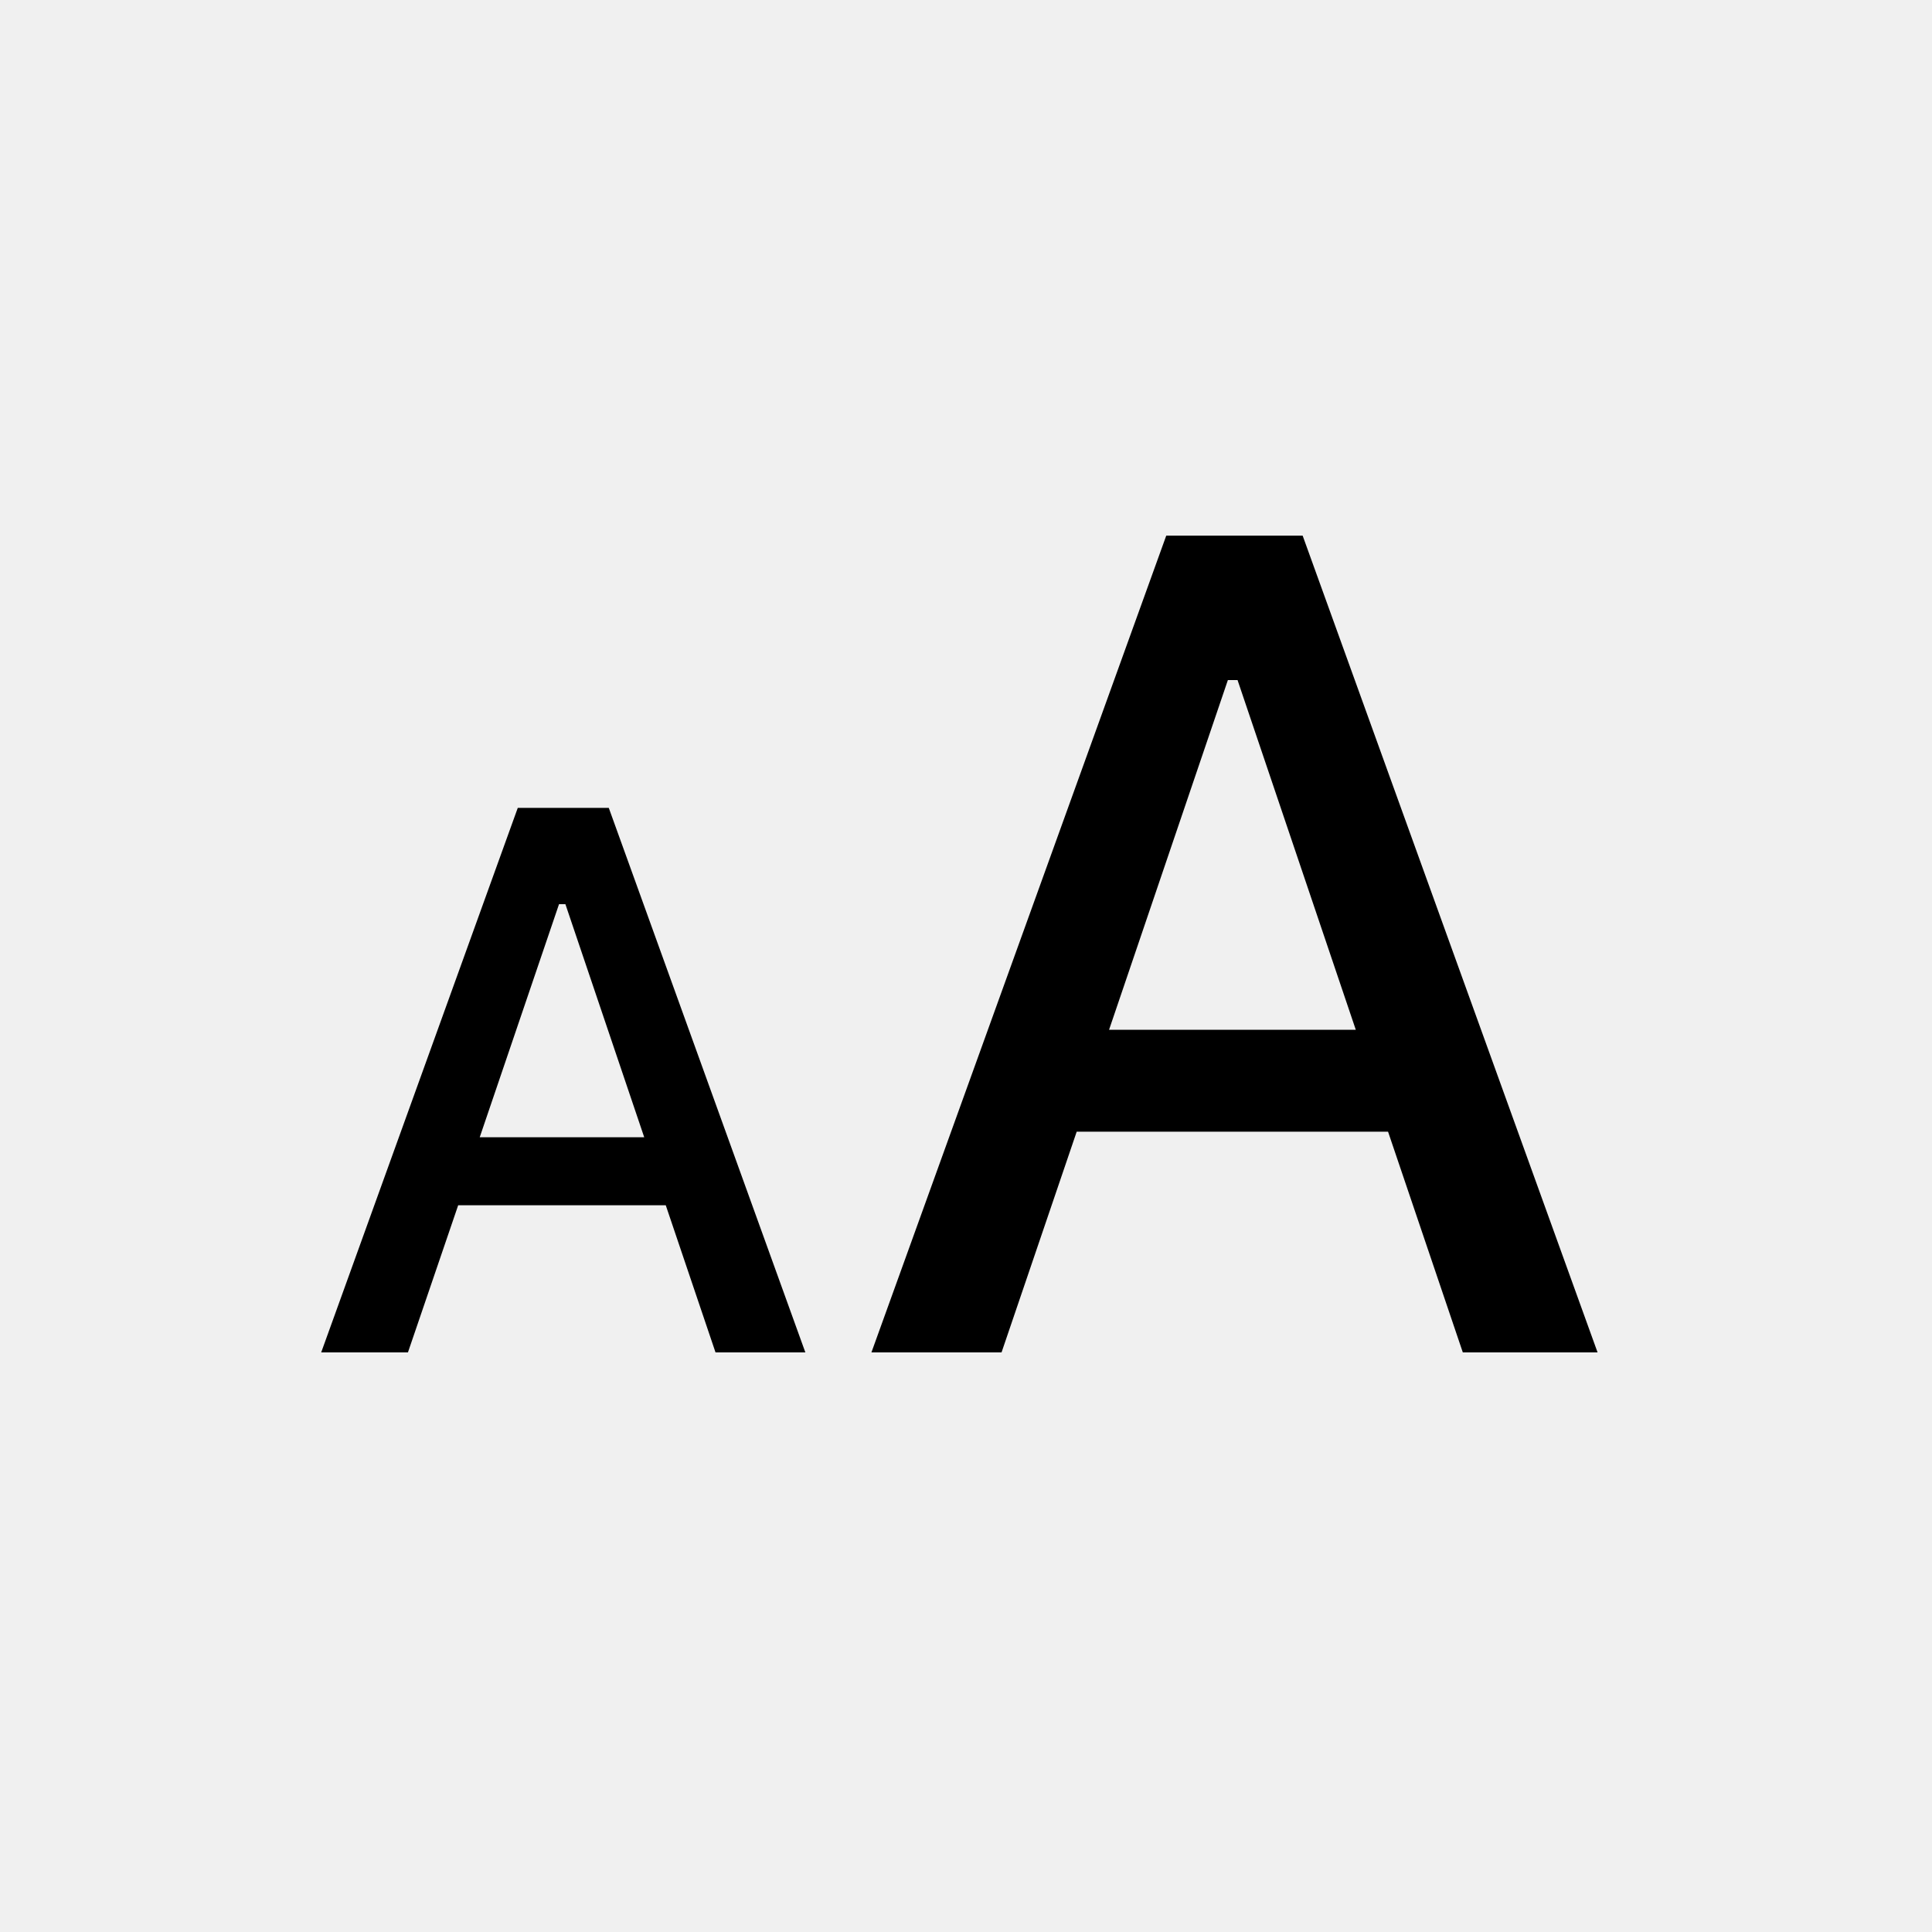
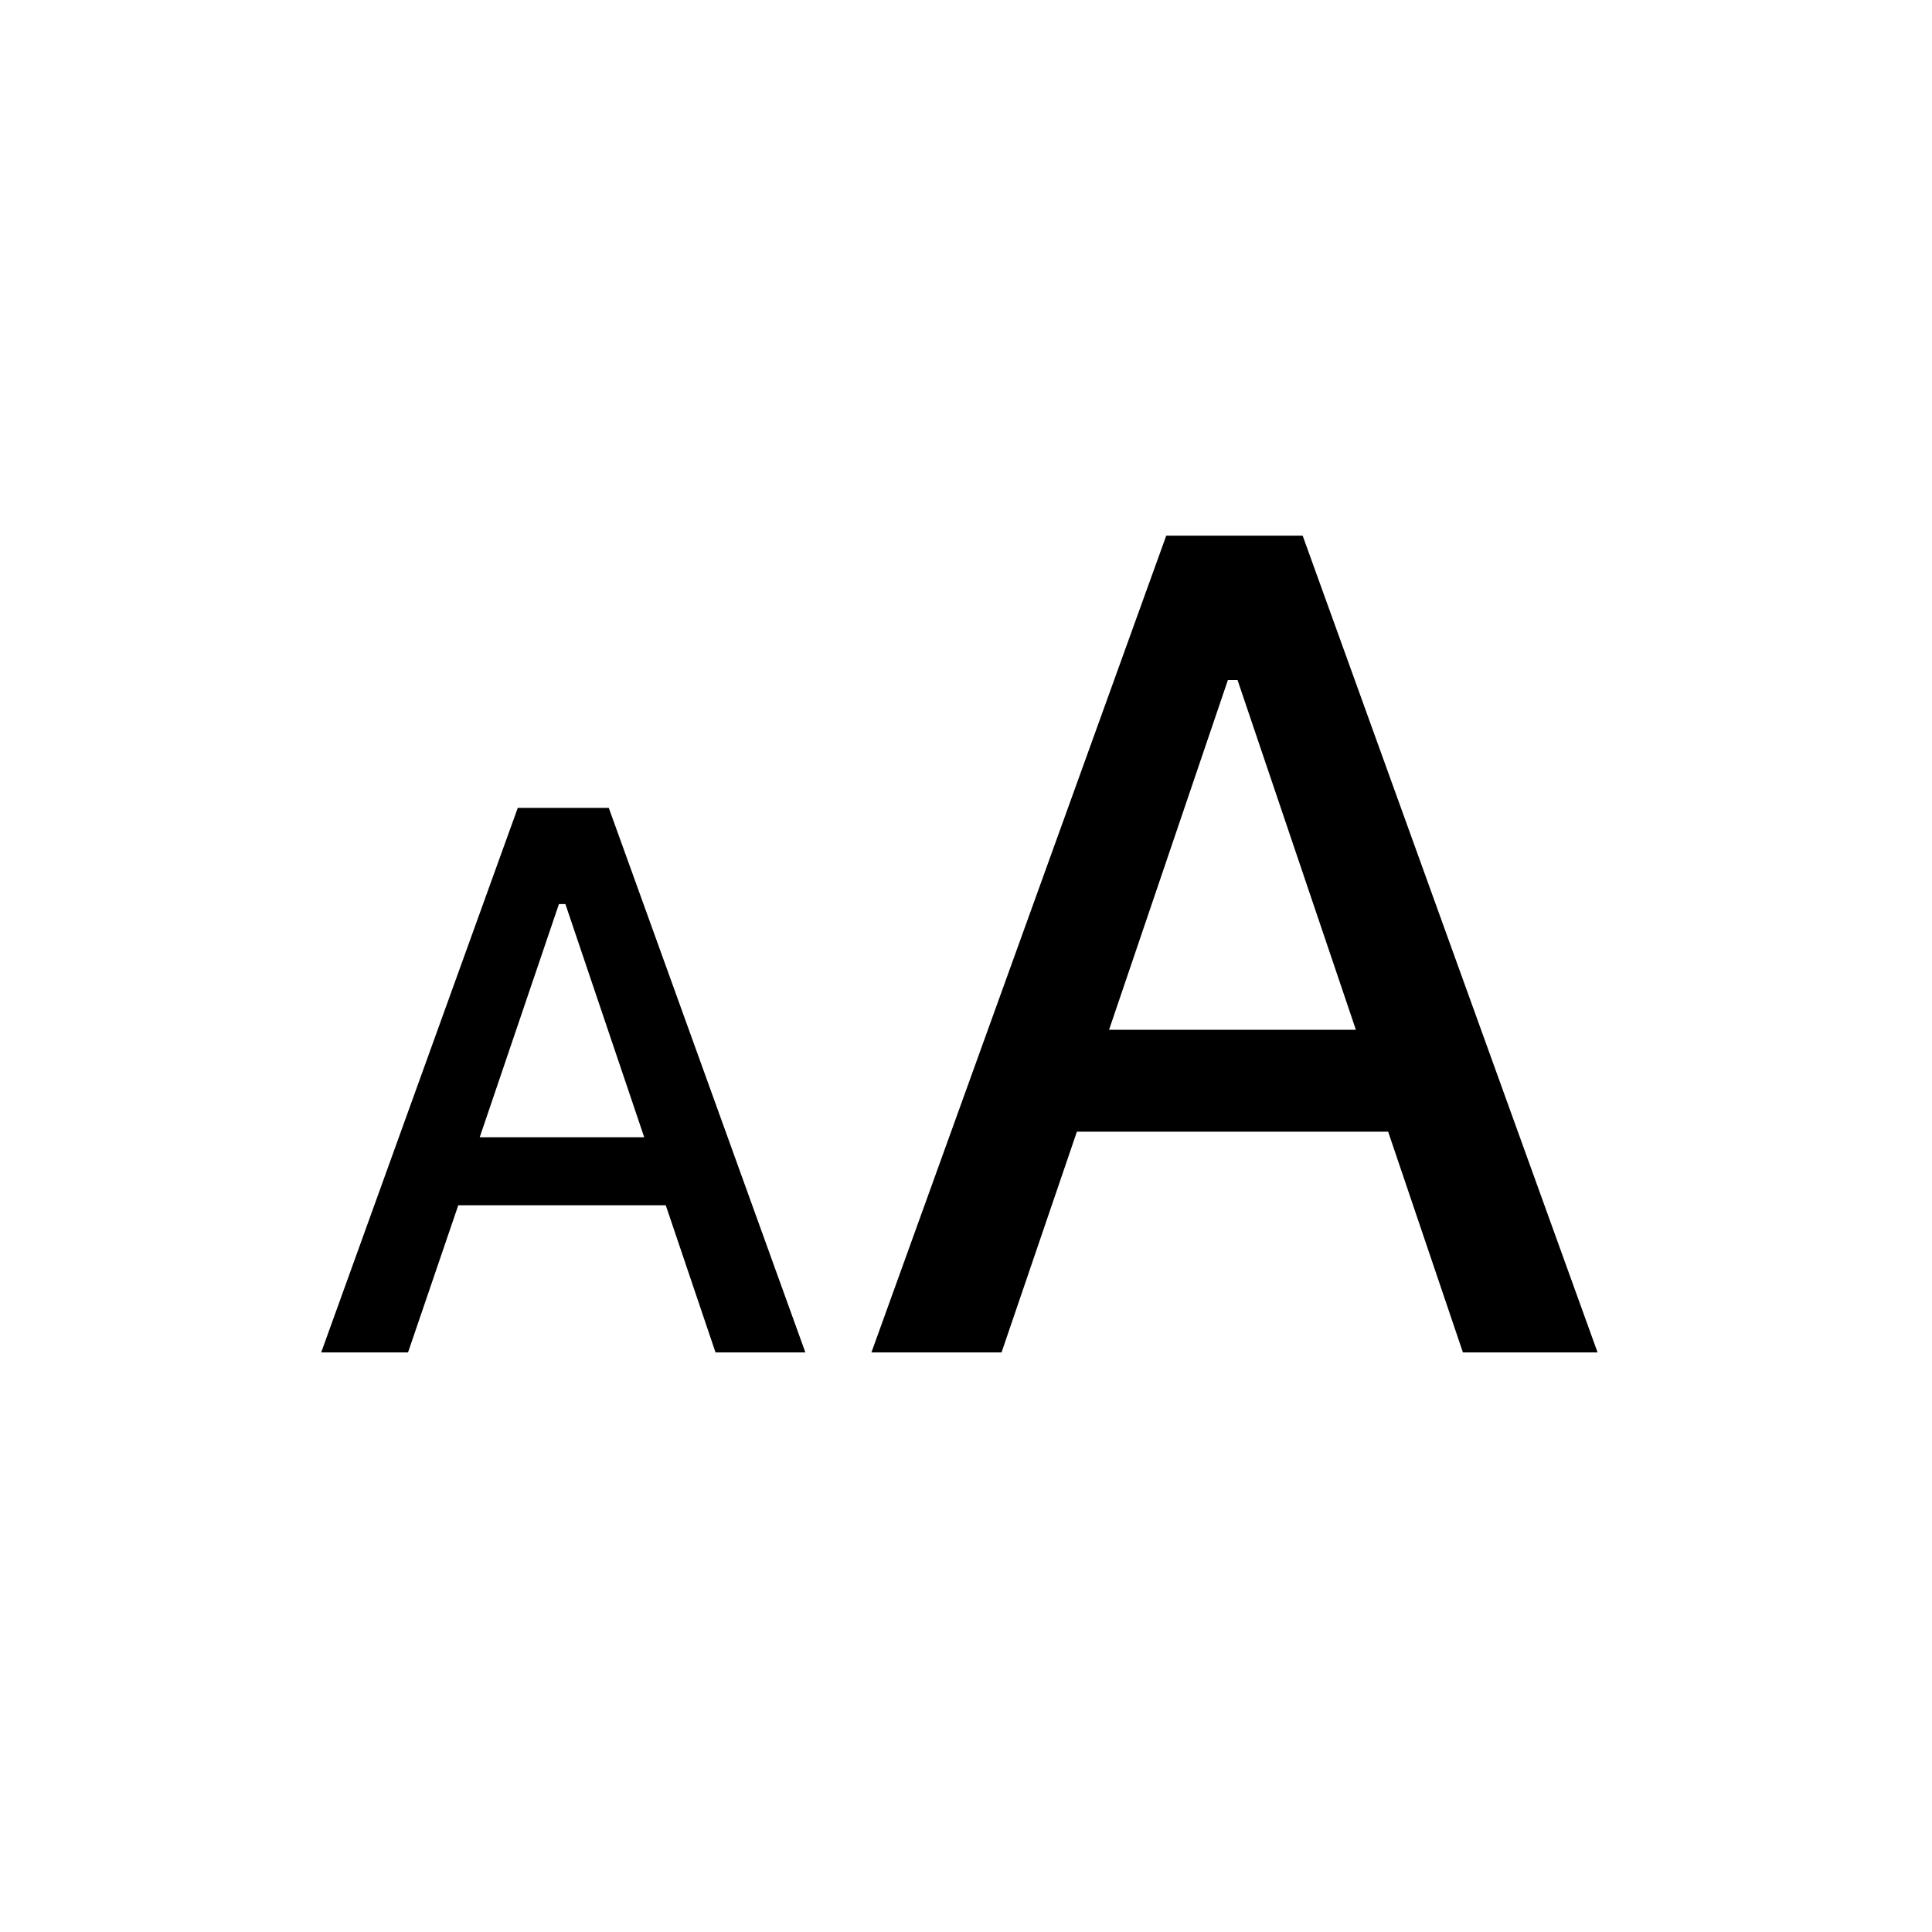
- <svg xmlns="http://www.w3.org/2000/svg" width="20" height="20" class="bi bi-type" viewBox="0 0 20 20">
-   <path d="M7.407 14l-.515-1.523H4.743L4.223 14h-.898L5.36 8.363h.942L8.337 14h-.93zm-1.62-4.64l-.821 2.413h1.703L5.853 9.36h-.067zM15.143 14l-.774-2.285h-3.223L10.368 14H9.021l3.052-8.455h1.412L16.538 14h-1.394zm-2.432-6.96l-1.23 3.62h2.554l-1.224-3.62h-.1z" />
+ <svg xmlns="http://www.w3.org/2000/svg" width="20" height="20" fill="none" class="bi" viewBox="0 0 20 20">
+   <path fill="#fff" d="M0 0h20v20H0z" />
+   <path fill="#000" fill-rule="evenodd" d="M15.144 14l-.774-2.285h-3.222L10.368 14H9.021l3.052-8.455h1.412L16.538 14h-1.394zm-8.252-1.523L7.407 14h.93L6.302 8.363H5.36L3.325 14h.899l.52-1.523h2.148zm-1.926-.704l.82-2.414h.067l.816 2.414H4.966zm6.515-1.113l1.23-3.62h.1l1.225 3.62h-2.555z" clip-rule="evenodd" />
</svg>
